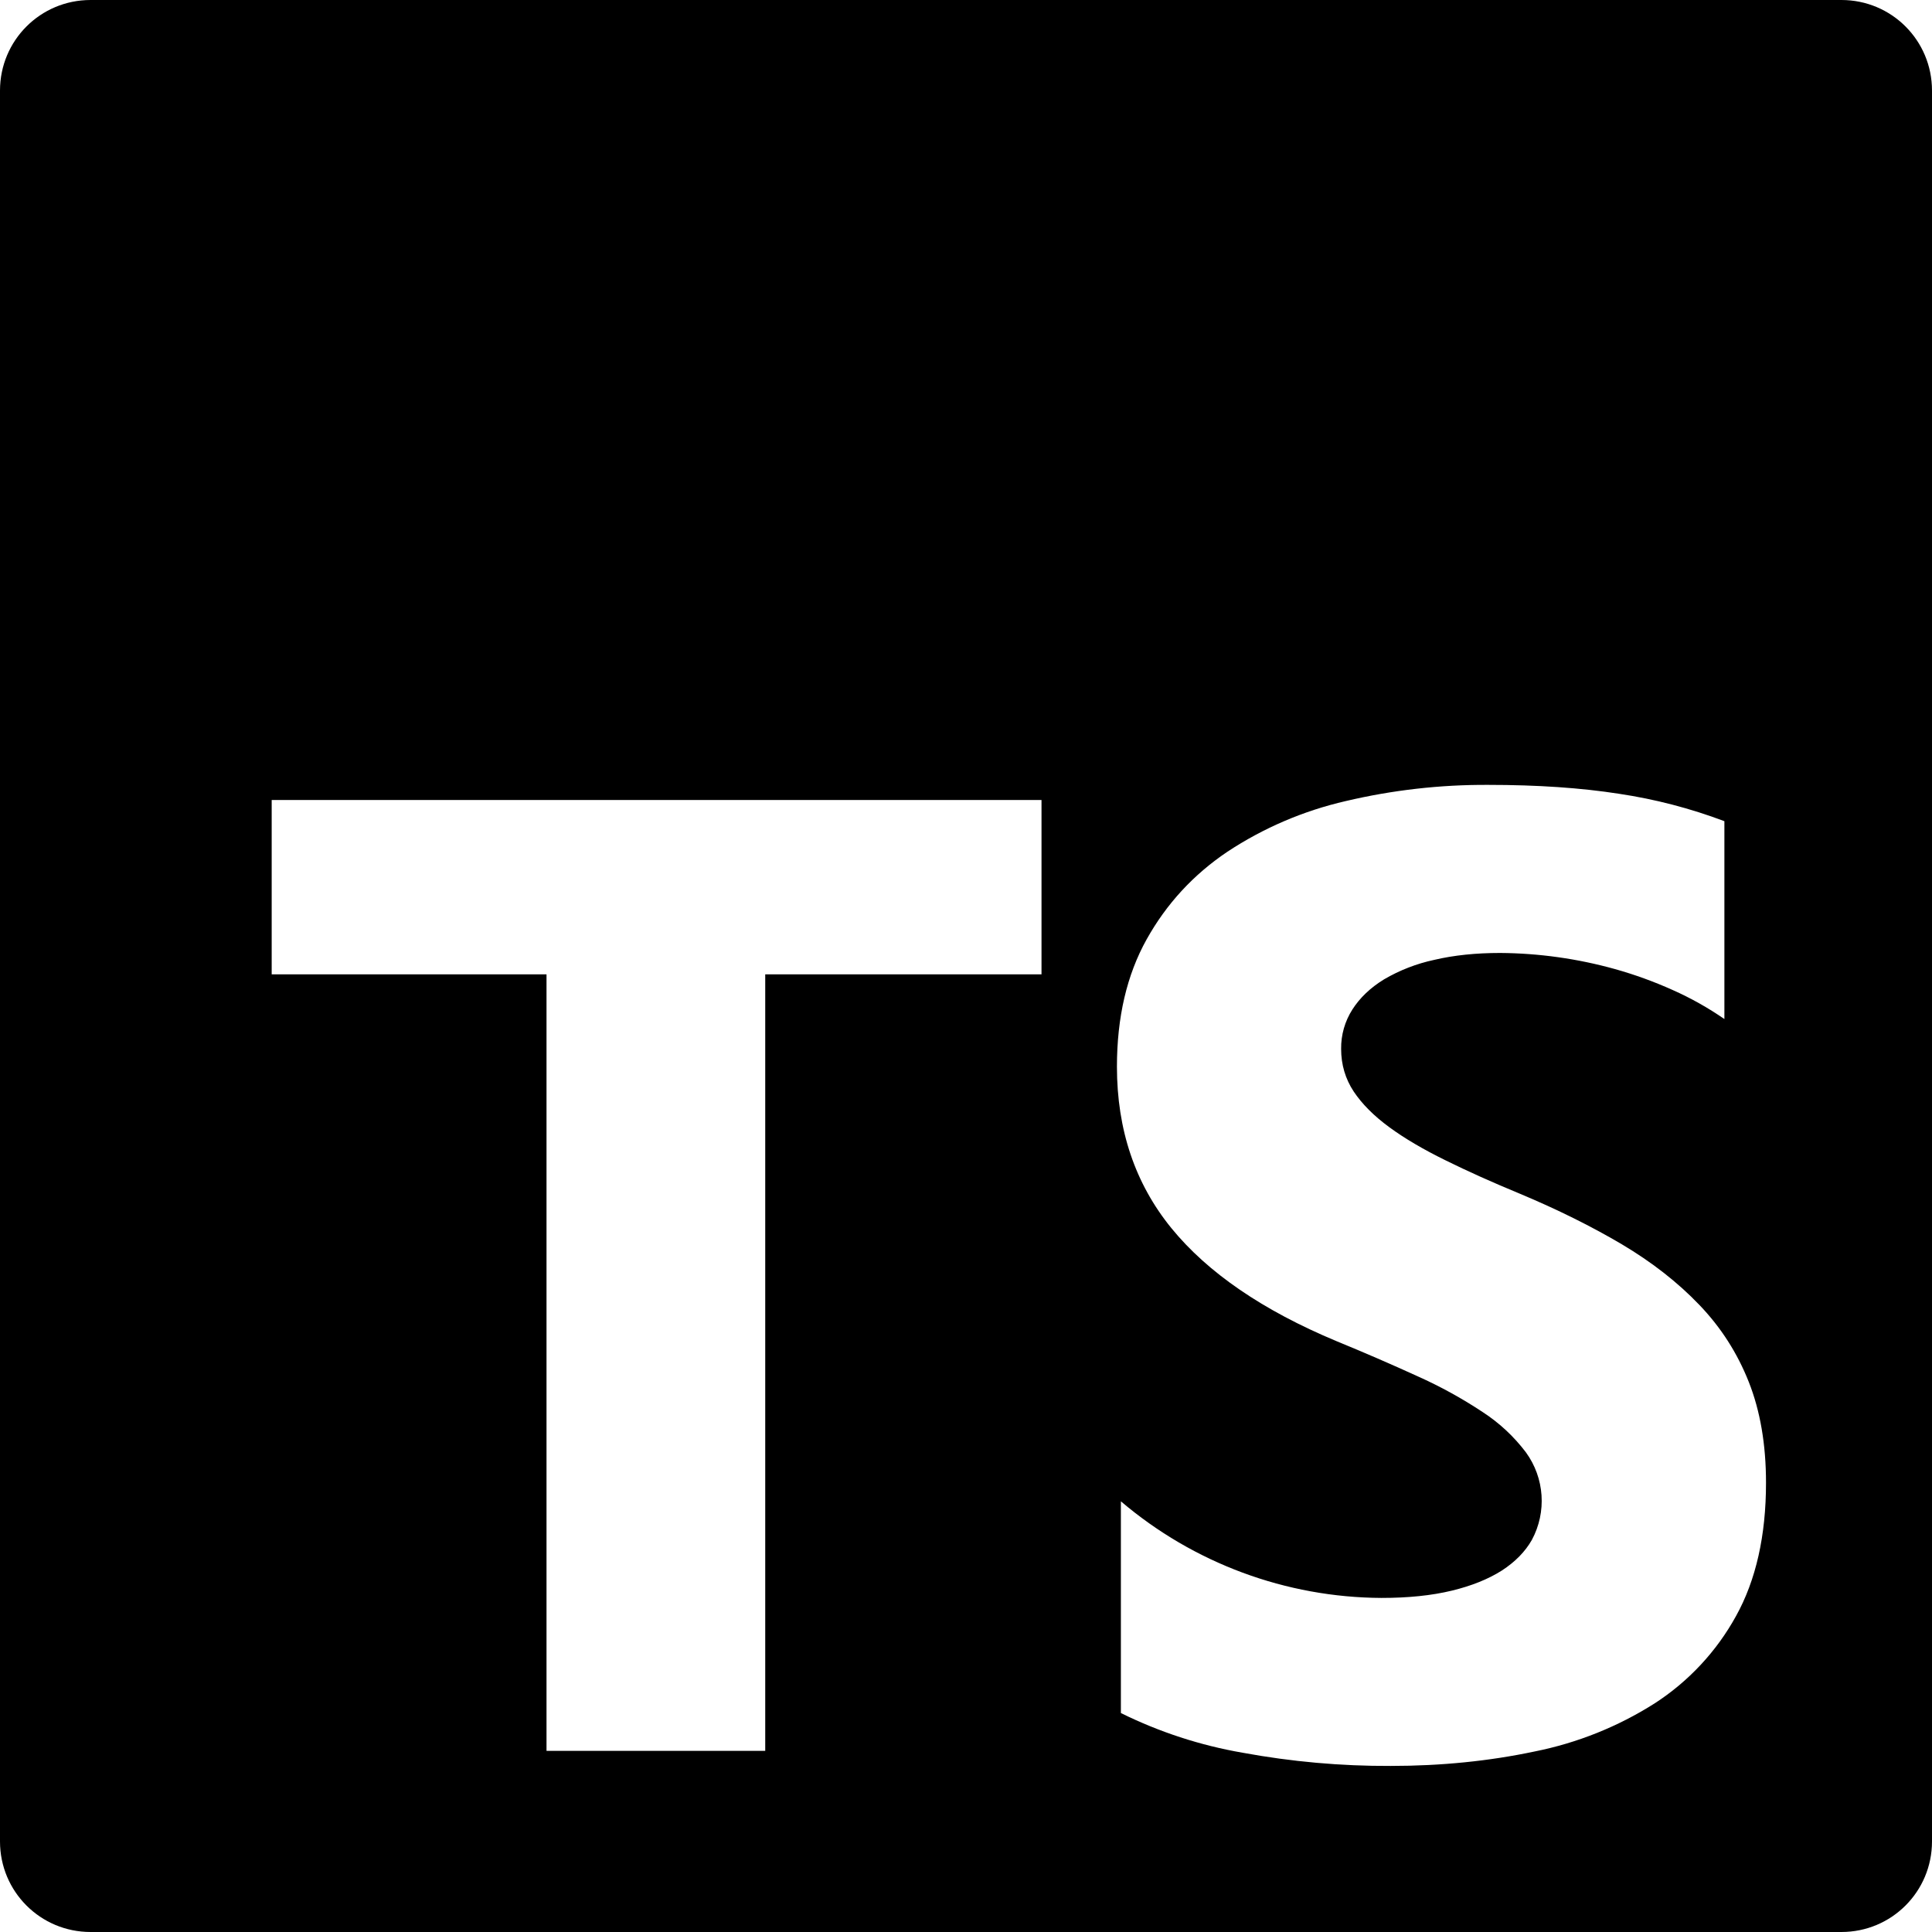
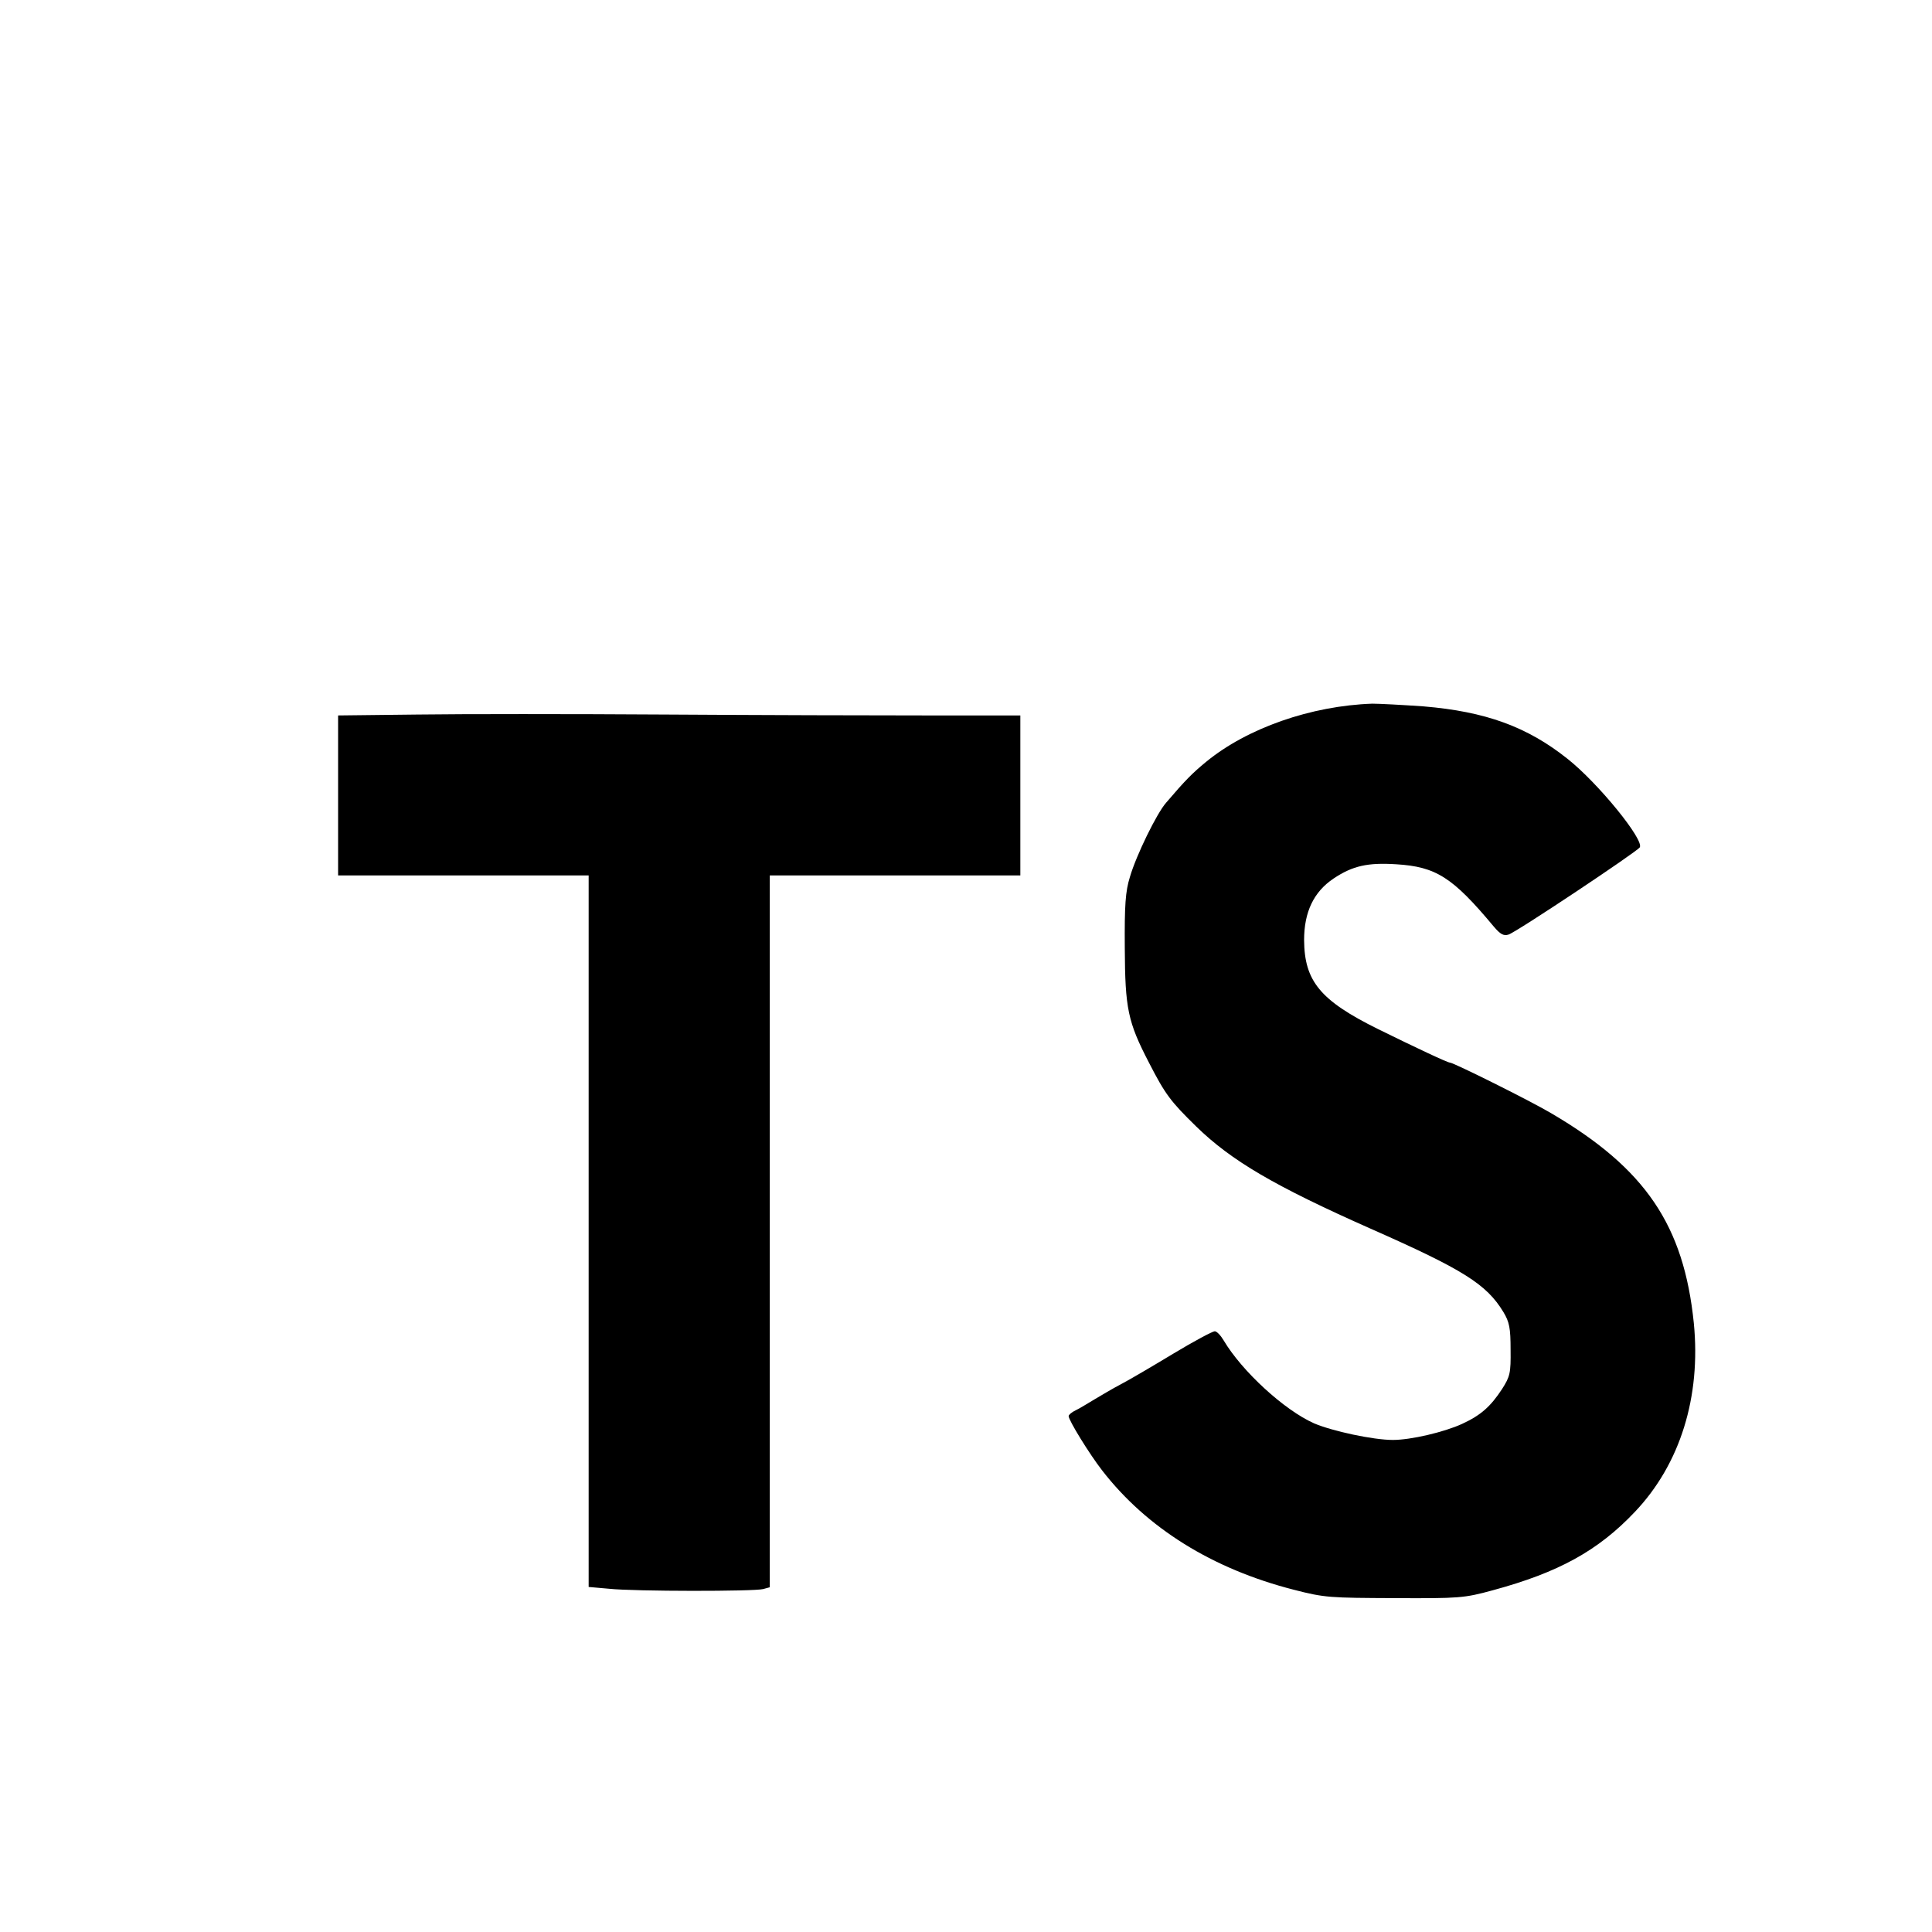
- <svg xmlns="http://www.w3.org/2000/svg" role="img" viewBox="0 0 24 24">
-   <path d="M1.125 0C.502 0 0 .502 0 1.125v21.75C0 23.498.502 24 1.125 24h21.75c.623 0 1.125-.502 1.125-1.125V1.125C24 .502 23.498 0 22.875 0zm17.363 9.75c.612 0 1.154.037 1.627.111a6.38 6.38 0 0 1 1.306.34v2.458a3.95 3.95 0 0 0-.643-.361 5.093 5.093 0 0 0-.717-.26 5.453 5.453 0 0 0-1.426-.2c-.3 0-.573.028-.819.086a2.1 2.1 0 0 0-.623.242c-.17.104-.3.229-.393.374a.888.888 0 0 0-.14.49c0 .196.053.373.156.529.104.156.252.304.443.444s.423.276.696.41c.273.135.582.274.926.416.47.197.892.407 1.266.628.374.222.695.473.963.753.268.279.472.598.614.957.142.359.214.776.214 1.253 0 .657-.125 1.21-.373 1.656a3.033 3.033 0 0 1-1.012 1.085 4.38 4.38 0 0 1-1.487.596c-.566.12-1.163.18-1.79.18a9.916 9.916 0 0 1-1.84-.164 5.544 5.544 0 0 1-1.512-.493v-2.63a5.033 5.033 0 0 0 3.237 1.2c.333 0 .624-.03.872-.09.249-.06.456-.144.623-.25.166-.108.29-.234.373-.38a1.023 1.023 0 0 0-.074-1.089 2.12 2.12 0 0 0-.537-.5 5.597 5.597 0 0 0-.807-.444 27.72 27.72 0 0 0-1.007-.436c-.918-.383-1.602-.852-2.053-1.405-.45-.553-.676-1.222-.676-2.005 0-.614.123-1.141.369-1.582.246-.441.58-.804 1.004-1.089a4.494 4.494 0 0 1 1.47-.629 7.536 7.536 0 0 1 1.77-.201zm-15.113.188h9.563v2.166H9.506v9.646H6.789v-9.646H3.375z" />
+ <svg xmlns="http://www.w3.org/2000/svg" viewBox="0 0 640 640" fill="currentColor" width="24" height="24">
+   <path d="m307.3 237h30.7v53h-83v235.8l-2.2.6c-3 .8-42.5.8-51-.1l-6.8-.6v-235.7h-83v-53l26.3-.3c14.4-.2 51.4-.2 82.2 0s69.8.3 86.8.3zm234.3 263.8c-12.2 12.9-25.3 20.1-47.1 26-9.5 2.6-11.1 2.7-32.5 2.6s-23.1-.1-33.5-2.8c-26.9-6.9-48.6-20.4-63.4-39.5-4.2-5.4-11.1-16.6-11.1-18 0-.4 1-1.3 2.3-1.9s4-2.3 6.2-3.6 6.2-3.7 8.9-5.1 10.5-6 17.3-10.1 13-7.4 13.7-7.4 2 1.4 3 3.1c6 10.1 20 23 29.9 27.4 6.1 2.6 19.6 5.5 26.1 5.5 6 0 17-2.6 22.9-5.3 6.3-2.9 9.5-5.8 13.3-11.6 2.6-4.1 2.9-5.2 2.8-13 0-7.2-.4-9.2-2.4-12.5-5.6-9.2-13.2-14-44-27.6-31.8-14.1-46.1-22.5-57.7-33.8-8.6-8.4-10.3-10.7-15.7-21.2-7-13.5-7.9-17.9-8-38-.1-14.1.2-18.7 1.7-23.5 2.1-7.2 8.9-21.1 12-24.6 6.4-7.5 8.7-9.8 13.2-13.5 13.6-11.2 34.8-18.6 55.1-19.3 2.3 0 9.9.4 17 .9 20.4 1.7 34.3 6.7 47.7 17.4 10.1 8 25.4 26.8 23.9 29.3-1 1.5-40.9 28.1-43.5 28.9-1.6.5-2.7-.1-4.9-2.7-13.6-16.3-19.1-19.8-32.3-20.6-9.4-.6-14.4.5-20.7 4.7-6.6 4.4-9.8 11.1-9.8 20.4.1 13.6 5.3 20 24.5 29.5 12.4 6.1 23 11.1 23.8 11.1 1.2 0 26.9 12.8 33.6 16.8 31.2 18.3 43.9 37.1 47.2 69.5 2.4 24.4-4.5 46.7-19.5 62.5z" />
</svg>
